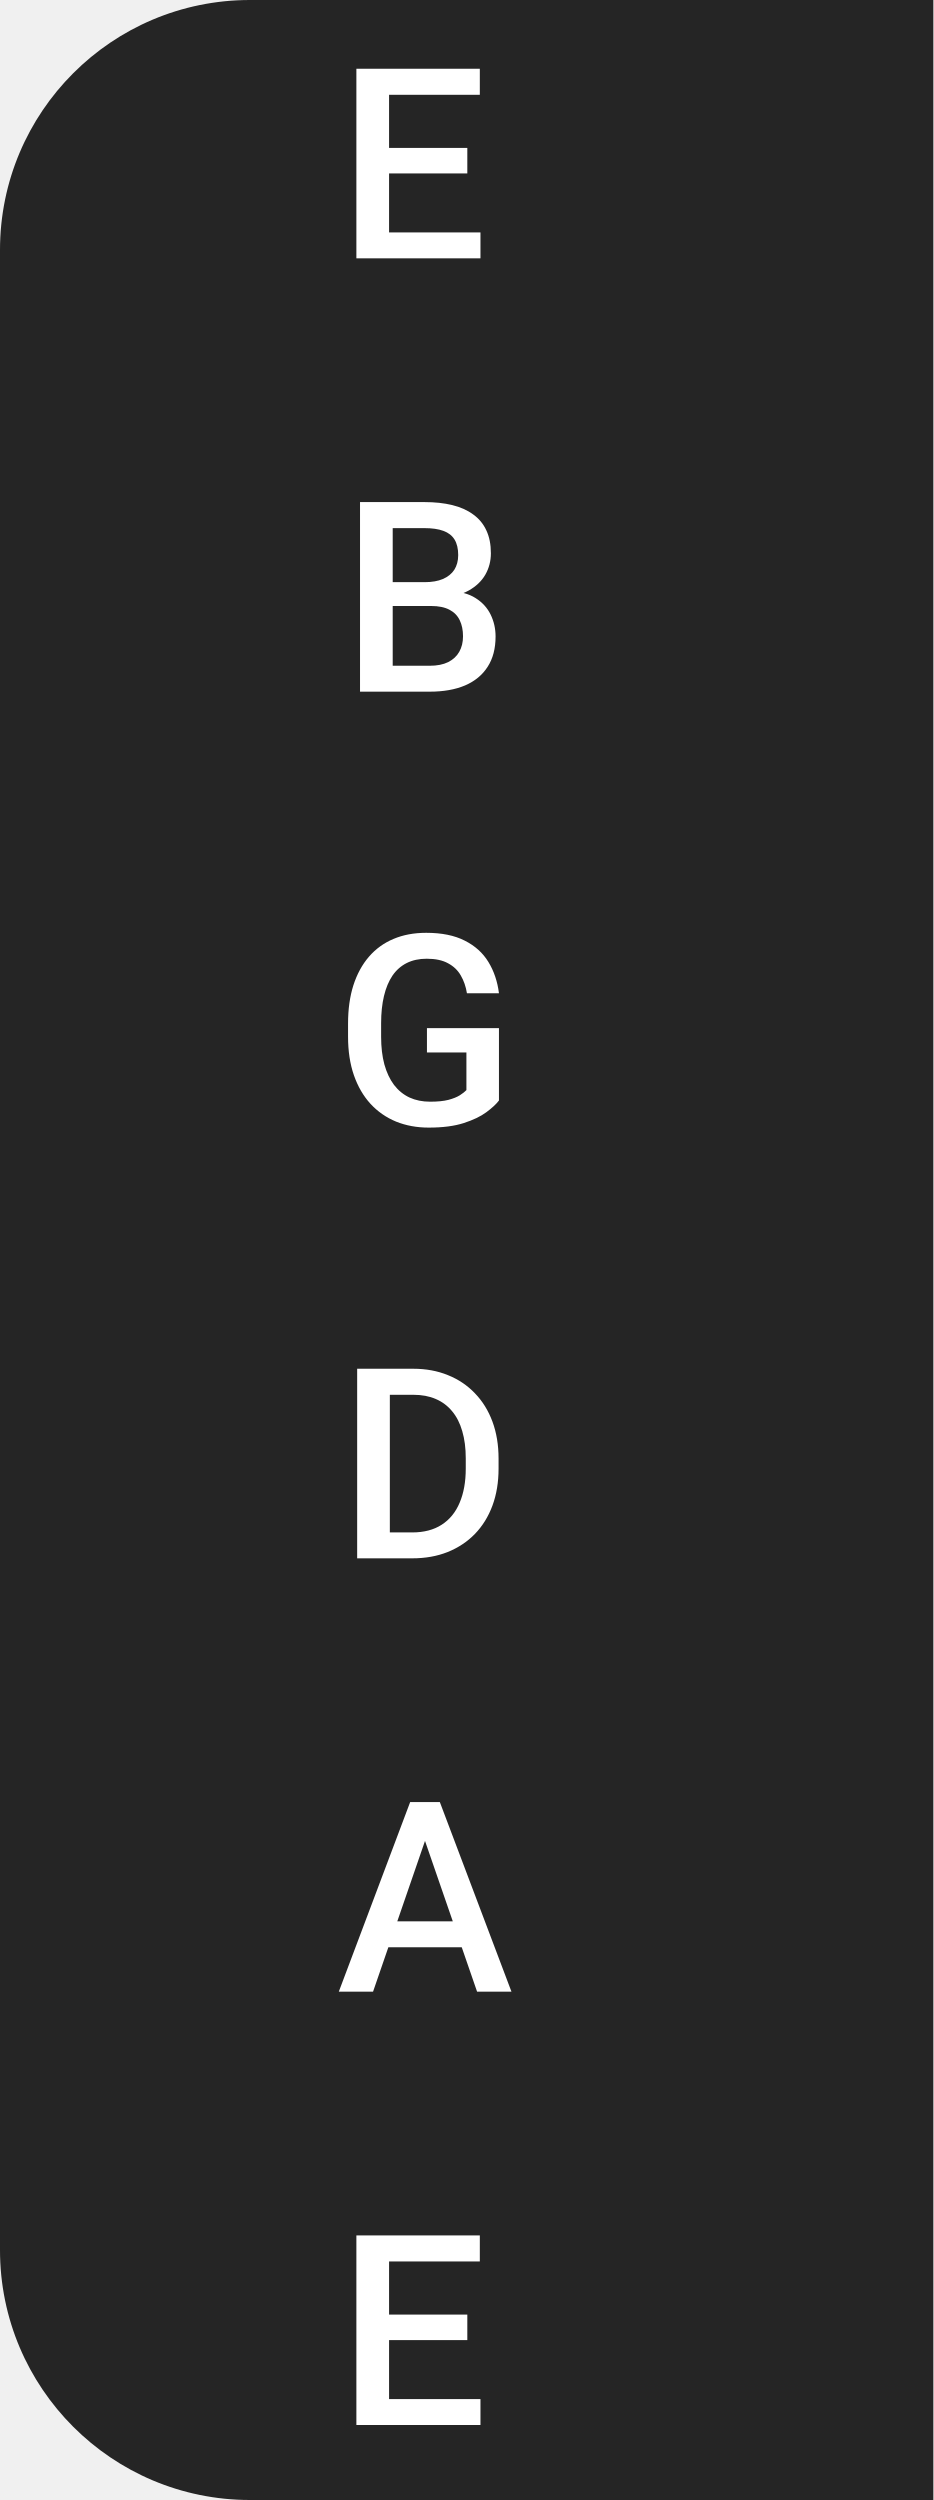
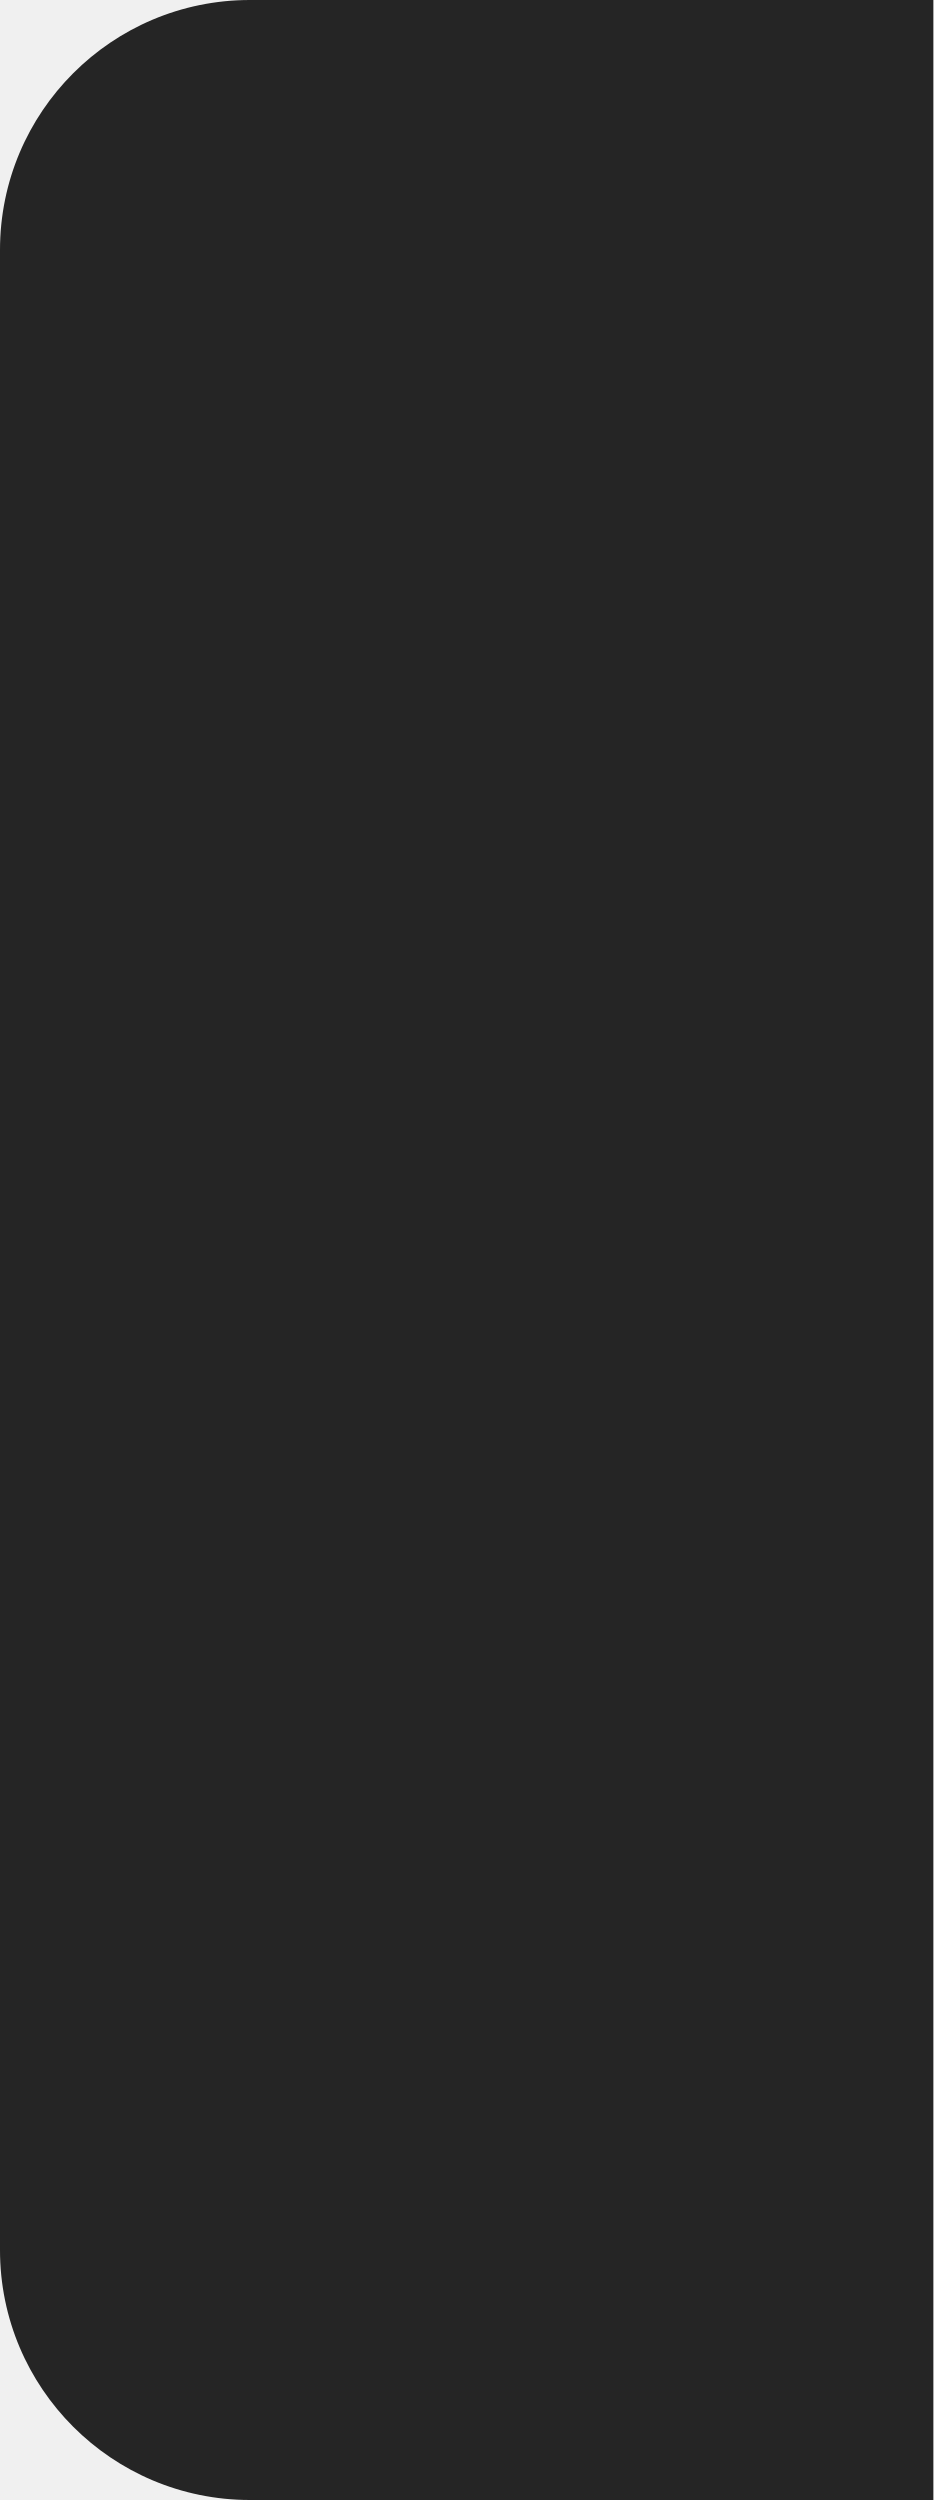
<svg xmlns="http://www.w3.org/2000/svg" width="112" height="300" viewBox="0 0 112 300" fill="none">
  <path d="M0 30C0 13.431 13.431 0 30 0H112V300H30C13.431 300 0 286.569 0 270V30Z" fill="#252525" />
-   <path d="M57.656 27.891V31H45.578V27.891H57.656ZM46.688 8.25V31H42.766V8.25H46.688ZM56.078 17.75V20.812H45.578V17.75H56.078ZM57.578 8.25V11.375H45.578V8.25H57.578Z" fill="white" />
-   <path d="M51.734 72.719H45.938L45.906 69.859H50.969C51.823 69.859 52.547 69.734 53.141 69.484C53.745 69.224 54.203 68.854 54.516 68.375C54.828 67.885 54.984 67.297 54.984 66.609C54.984 65.849 54.839 65.229 54.547 64.75C54.255 64.271 53.807 63.922 53.203 63.703C52.609 63.484 51.849 63.375 50.922 63.375H47.125V83H43.203V60.25H50.922C52.172 60.25 53.286 60.37 54.266 60.609C55.255 60.849 56.094 61.224 56.781 61.734C57.479 62.234 58.005 62.87 58.359 63.641C58.724 64.412 58.906 65.328 58.906 66.391C58.906 67.328 58.682 68.188 58.234 68.969C57.786 69.74 57.125 70.37 56.25 70.859C55.375 71.349 54.286 71.641 52.984 71.734L51.734 72.719ZM51.562 83H44.703L46.469 79.891H51.562C52.448 79.891 53.188 79.745 53.781 79.453C54.375 79.151 54.818 78.74 55.109 78.219C55.411 77.688 55.562 77.068 55.562 76.359C55.562 75.62 55.432 74.979 55.172 74.438C54.911 73.885 54.5 73.463 53.938 73.172C53.375 72.87 52.641 72.719 51.734 72.719H47.328L47.359 69.859H53.094L53.984 70.938C55.234 70.979 56.26 71.255 57.062 71.766C57.875 72.276 58.479 72.938 58.875 73.75C59.271 74.562 59.469 75.438 59.469 76.375C59.469 77.823 59.151 79.037 58.516 80.016C57.891 80.995 56.99 81.74 55.812 82.25C54.635 82.75 53.219 83 51.562 83Z" fill="white" />
-   <path d="M59.875 123.375V132.062C59.552 132.49 59.047 132.958 58.359 133.469C57.682 133.969 56.781 134.401 55.656 134.766C54.531 135.13 53.13 135.312 51.453 135.312C50.026 135.312 48.719 135.073 47.531 134.594C46.344 134.104 45.318 133.391 44.453 132.453C43.599 131.516 42.938 130.375 42.469 129.031C42 127.677 41.766 126.135 41.766 124.406V122.828C41.766 121.109 41.979 119.578 42.406 118.234C42.844 116.88 43.469 115.734 44.281 114.797C45.094 113.859 46.073 113.151 47.219 112.672C48.375 112.182 49.682 111.938 51.141 111.938C53.005 111.938 54.547 112.25 55.766 112.875C56.995 113.49 57.943 114.344 58.609 115.438C59.276 116.531 59.698 117.781 59.875 119.188H56.031C55.906 118.396 55.661 117.688 55.297 117.062C54.943 116.438 54.432 115.948 53.766 115.594C53.109 115.229 52.255 115.047 51.203 115.047C50.297 115.047 49.5 115.219 48.812 115.562C48.125 115.906 47.552 116.411 47.094 117.078C46.646 117.745 46.307 118.557 46.078 119.516C45.849 120.474 45.734 121.568 45.734 122.797V124.406C45.734 125.656 45.865 126.766 46.125 127.734C46.396 128.703 46.781 129.521 47.281 130.188C47.792 130.854 48.411 131.359 49.141 131.703C49.87 132.036 50.693 132.203 51.609 132.203C52.505 132.203 53.24 132.13 53.812 131.984C54.385 131.828 54.839 131.646 55.172 131.438C55.516 131.219 55.781 131.01 55.969 130.812V126.297H51.234V123.375H59.875Z" fill="white" />
-   <path d="M49.469 187H44.609L44.641 183.891H49.469C50.875 183.891 52.052 183.583 53 182.969C53.958 182.354 54.677 181.474 55.156 180.328C55.646 179.182 55.891 177.818 55.891 176.234V175C55.891 173.771 55.75 172.682 55.469 171.734C55.198 170.786 54.792 169.99 54.25 169.344C53.719 168.698 53.062 168.208 52.281 167.875C51.51 167.542 50.62 167.375 49.609 167.375H44.516V164.25H49.609C51.12 164.25 52.5 164.505 53.75 165.016C55 165.516 56.078 166.24 56.984 167.188C57.901 168.135 58.604 169.271 59.094 170.594C59.583 171.917 59.828 173.396 59.828 175.031V176.234C59.828 177.87 59.583 179.349 59.094 180.672C58.604 181.995 57.901 183.13 56.984 184.078C56.068 185.016 54.974 185.74 53.703 186.25C52.443 186.75 51.031 187 49.469 187ZM46.781 164.25V187H42.859V164.25H46.781Z" fill="white" />
-   <path d="M51.562 219.281L44.766 239H40.656L49.219 216.25H51.844L51.562 219.281ZM57.25 239L50.438 219.281L50.141 216.25H52.781L61.375 239H57.25ZM56.922 230.562V233.672H44.547V230.562H56.922Z" fill="white" />
-   <path d="M57.656 287.891V291H45.578V287.891H57.656ZM46.688 268.25V291H42.766V268.25H46.688ZM56.078 277.75V280.812H45.578V277.75H56.078ZM57.578 268.25V271.375H45.578V268.25H57.578Z" fill="white" />
</svg>
